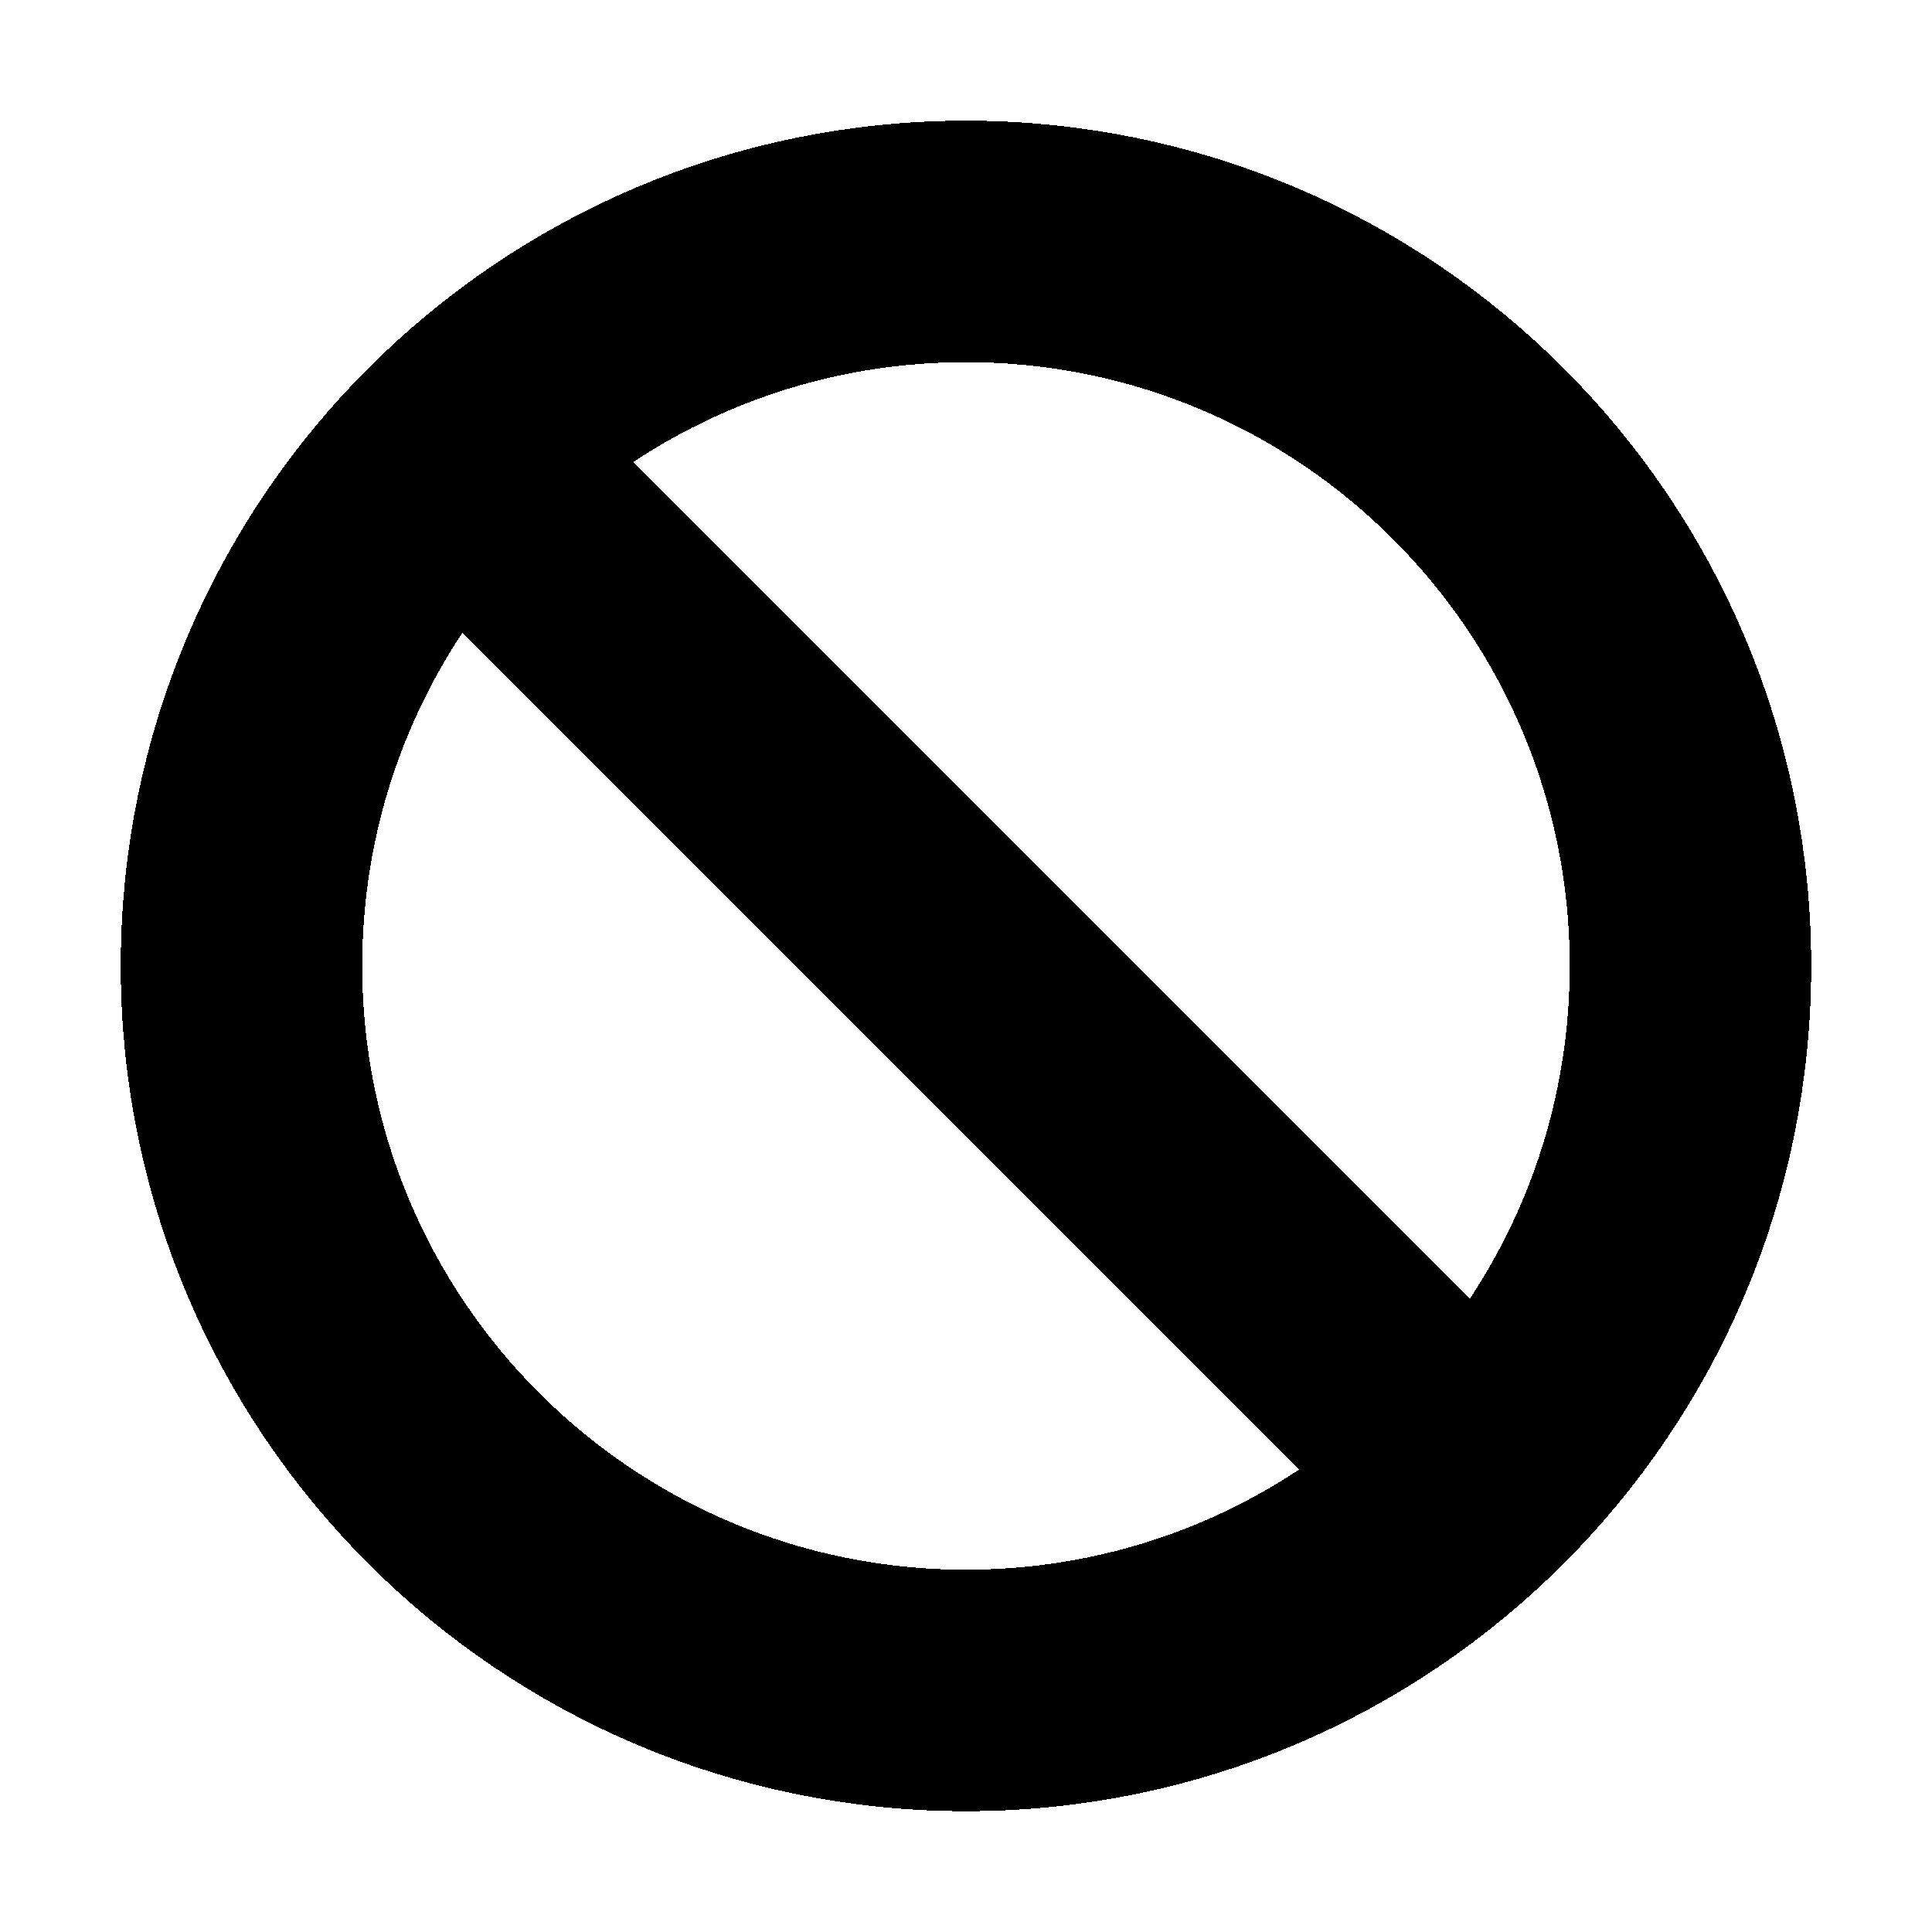
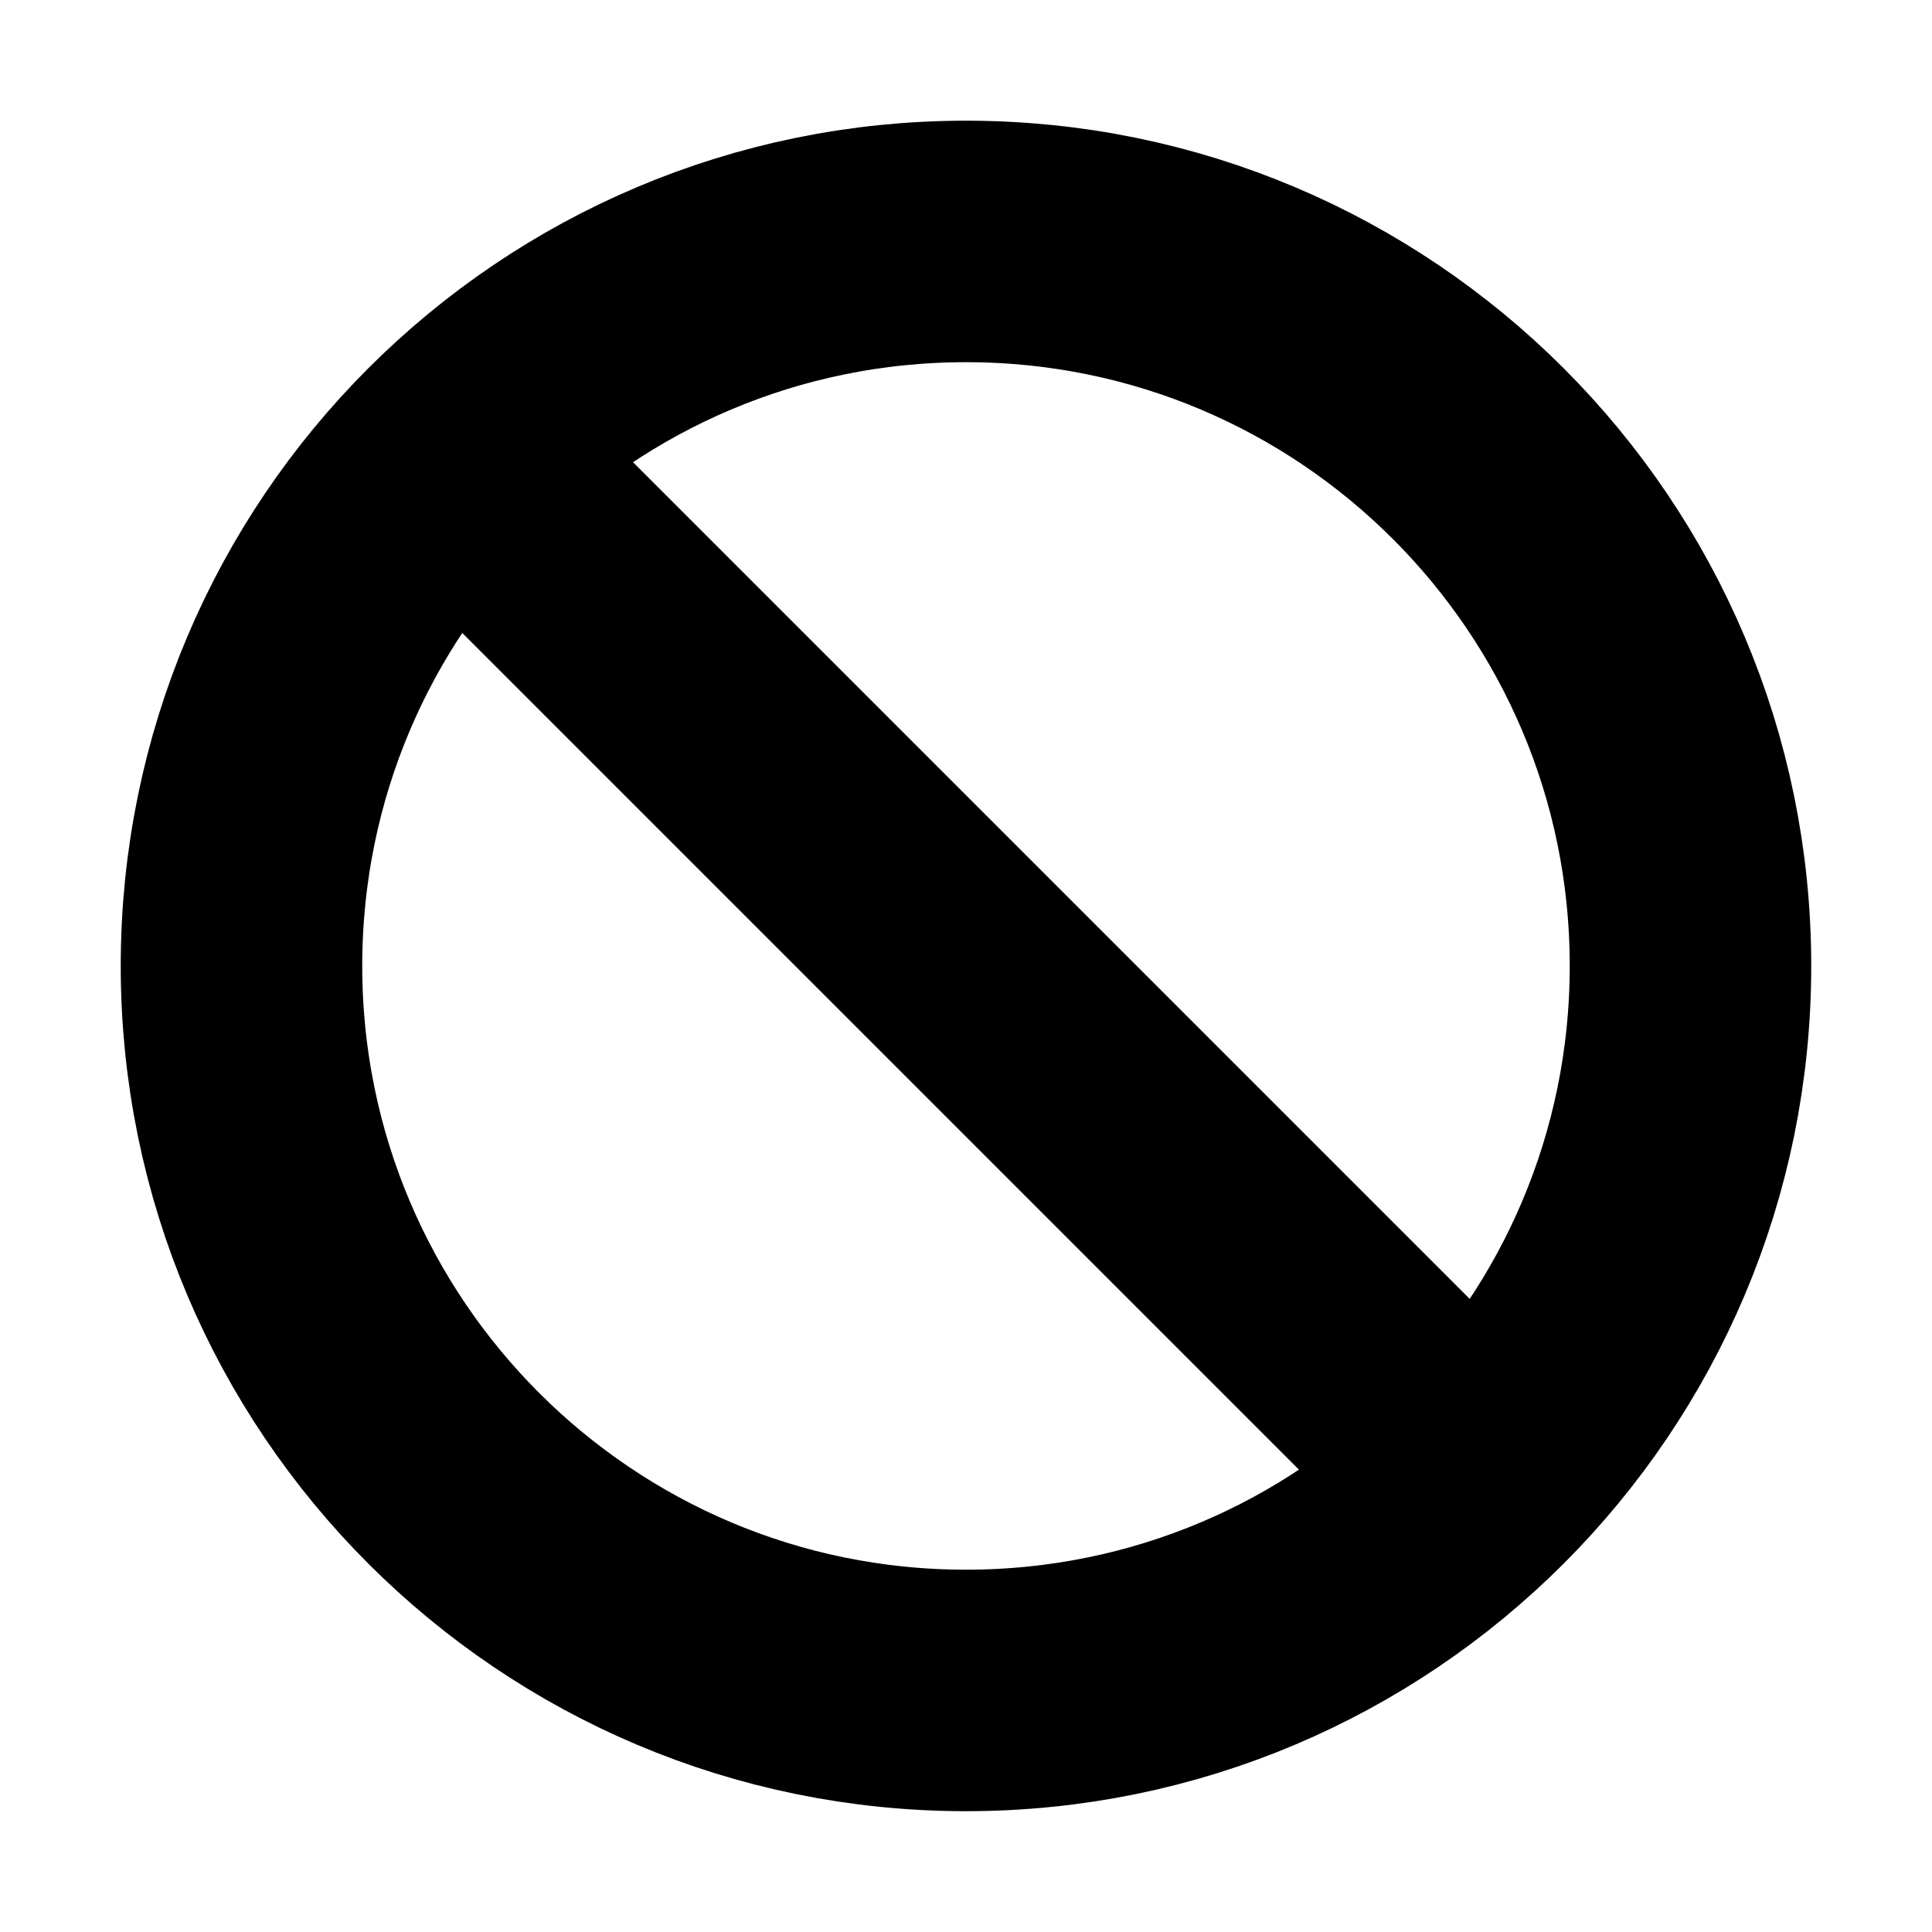
- <svg xmlns="http://www.w3.org/2000/svg" xmlns:xlink="http://www.w3.org/1999/xlink" width="16" height="16" id="svg2" version="1.1" shape-rendering="crispEdges">
+ <svg xmlns="http://www.w3.org/2000/svg" xmlns:xlink="http://www.w3.org/1999/xlink" width="16" height="16" id="svg2" version="1.1">
  <defs id="defs4">
    <linearGradient id="linearGradient5306">
      <stop style="stop-color:#ffffff;stop-opacity:0.099;" offset="0" id="stop5308" />
      <stop style="stop-color:#ffffff;stop-opacity:0;" offset="1" id="stop5310" />
    </linearGradient>
    <linearGradient id="linearGradient5290">
      <stop style="stop-color:#00ffff;stop-opacity:0.098;" offset="0" id="stop5292" />
      <stop id="stop6740" offset="0.5" style="stop-color:#00ff7f;stop-opacity:0.047;" />
      <stop style="stop-color:#00ff00;stop-opacity:0;" offset="1" id="stop5294" />
    </linearGradient>
    <linearGradient id="linearGradient5188">
      <stop style="stop-color:#64b5f6;stop-opacity:0.247;" offset="0" id="stop5198" />
      <stop style="stop-color:#64b5f6;stop-opacity:0;" offset="1" id="stop5192" />
    </linearGradient>
    <linearGradient id="linearGradient3975">
      <stop style="stop-color:#ff5555;stop-opacity:1;" offset="0" id="stop3977" />
    </linearGradient>
    <linearGradient id="linearGradient3969">
      <stop style="stop-color:#87cdde;stop-opacity:1;" offset="0" id="stop3971" />
    </linearGradient>
    <filter id="filter3945" x="0" y="6" width="1.2" style="color-interpolation-filters:sRGB">
      <feDiffuseLighting id="feDiffuseLighting3947" lighting-color="#fdfdfd" surfaceScale="121.495" diffuseConstant="28.448" />
    </filter>
    <filter id="filter3979" style="color-interpolation-filters:sRGB">
      <feFlood flood-opacity="0.2" flood-color="rgb(0,0,0)" result="flood" id="feFlood3981" />
      <feComposite in="flood" in2="SourceGraphic" operator="in" result="composite1" id="feComposite3983" />
      <feGaussianBlur stdDeviation="6" result="blur" id="feGaussianBlur3985" />
      <feOffset dx="0" dy="6" result="offset" id="feOffset3987" />
      <feComposite in="SourceGraphic" in2="offset" operator="over" result="fbSourceGraphic" id="feComposite3989" />
      <feColorMatrix result="fbSourceGraphicAlpha" in="fbSourceGraphic" values="0 0 0 -1 0 0 0 0 -1 0 0 0 0 -1 0 0 0 0 1 0" id="feColorMatrix3991" />
      <feFlood id="feFlood3993" flood-opacity="0.2" flood-color="rgb(0,0,0)" result="flood" in="fbSourceGraphic" />
      <feComposite id="feComposite3995" in2="fbSourceGraphic" in="flood" operator="in" result="composite1" />
      <feGaussianBlur id="feGaussianBlur3997" stdDeviation="6" result="blur" />
      <feOffset id="feOffset3999" dx="0" dy="6" result="offset" />
      <feComposite id="feComposite4001" in2="offset" in="fbSourceGraphic" operator="over" result="composite2" />
    </filter>
    <filter style="color-interpolation-filters:sRGB" id="filter3876">
      <feFlood flood-opacity="0.2" flood-color="rgb(0,0,0)" result="flood" id="feFlood3878" />
      <feComposite in="flood" in2="SourceGraphic" operator="in" result="composite1" id="feComposite3880" />
      <feGaussianBlur stdDeviation="6" result="blur" id="feGaussianBlur3882" />
      <feOffset dx="0" dy="6" result="offset" id="feOffset3884" />
      <feComposite in="SourceGraphic" in2="offset" operator="over" result="fbSourceGraphic" id="feComposite3886" />
      <feColorMatrix result="fbSourceGraphicAlpha" in="fbSourceGraphic" values="0 0 0 -1 0 0 0 0 -1 0 0 0 0 -1 0 0 0 0 1 0" id="feColorMatrix3888" />
      <feFlood id="feFlood3890" flood-opacity="0.397" flood-color="rgb(0,0,0)" result="flood" in="fbSourceGraphic" />
      <feComposite id="feComposite3892" in2="fbSourceGraphic" in="flood" operator="in" result="composite1" />
      <feGaussianBlur id="feGaussianBlur3894" stdDeviation="19.2" result="blur" />
      <feOffset id="feOffset3896" dx="0" dy="6" result="offset" />
      <feComposite id="feComposite3898" in2="offset" in="fbSourceGraphic" operator="over" result="fbSourceGraphic" />
      <feColorMatrix result="fbSourceGraphicAlpha" in="fbSourceGraphic" values="0 0 0 -1 0 0 0 0 -1 0 0 0 0 -1 0 0 0 0 1 0" id="feColorMatrix3900" />
      <feFlood id="feFlood3902" flood-opacity="0.8" flood-color="rgb(0,0,0)" result="flood" in="fbSourceGraphic" />
      <feComposite id="feComposite3904" in2="fbSourceGraphic" in="flood" operator="in" result="composite1" />
      <feGaussianBlur id="feGaussianBlur3906" stdDeviation="19.2" result="blur" />
      <feOffset id="feOffset3908" dx="0" dy="6" result="offset" />
      <feComposite id="feComposite3910" in2="offset" in="fbSourceGraphic" operator="over" result="fbSourceGraphic" />
      <feColorMatrix result="fbSourceGraphicAlpha" in="fbSourceGraphic" values="0 0 0 -1 0 0 0 0 -1 0 0 0 0 -1 0 0 0 0 1 0" id="feColorMatrix3912" />
      <feFlood id="feFlood3914" flood-opacity="0.8" flood-color="rgb(0,0,0)" result="flood" in="fbSourceGraphic" />
      <feComposite id="feComposite3916" in2="fbSourceGraphic" in="flood" operator="in" result="composite1" />
      <feGaussianBlur id="feGaussianBlur3918" stdDeviation="26.1" result="blur" />
      <feOffset id="feOffset3920" dx="0" dy="6" result="offset" />
      <feComposite id="feComposite3922" in2="offset" in="fbSourceGraphic" operator="over" result="fbSourceGraphic" />
      <feColorMatrix result="fbSourceGraphicAlpha" in="fbSourceGraphic" values="0 0 0 -1 0 0 0 0 -1 0 0 0 0 -1 0 0 0 0 1 0" id="feColorMatrix3924" />
      <feFlood id="feFlood3926" flood-opacity="0.8" flood-color="rgb(0,0,0)" result="flood" in="fbSourceGraphic" />
      <feComposite id="feComposite3928" in2="fbSourceGraphic" in="flood" operator="in" result="composite1" />
      <feGaussianBlur id="feGaussianBlur3930" stdDeviation="35.7" result="blur" />
      <feOffset id="feOffset3932" dx="0" dy="6" result="offset" />
      <feComposite id="feComposite3934" in2="offset" in="fbSourceGraphic" operator="over" result="fbSourceGraphic" />
      <feColorMatrix result="fbSourceGraphicAlpha" in="fbSourceGraphic" values="0 0 0 -1 0 0 0 0 -1 0 0 0 0 -1 0 0 0 0 1 0" id="feColorMatrix3936" />
      <feFlood id="feFlood3938" flood-opacity="0.8" flood-color="rgb(0,0,0)" result="flood" in="fbSourceGraphic" />
      <feComposite id="feComposite3940" in2="fbSourceGraphic" in="flood" operator="in" result="composite1" />
      <feGaussianBlur id="feGaussianBlur3942" stdDeviation="6" result="blur" />
      <feOffset id="feOffset3944" dx="0" dy="6" result="offset" />
      <feComposite id="feComposite3946" in2="offset" in="fbSourceGraphic" operator="over" result="fbSourceGraphic" />
      <feColorMatrix result="fbSourceGraphicAlpha" in="fbSourceGraphic" values="0 0 0 -1 0 0 0 0 -1 0 0 0 0 -1 0 0 0 0 1 0" id="feColorMatrix3948" />
      <feFlood id="feFlood3950" flood-opacity="0.8" flood-color="rgb(0,0,0)" result="flood" in="fbSourceGraphic" />
      <feComposite id="feComposite3952" in2="fbSourceGraphic" in="flood" operator="in" result="composite1" />
      <feGaussianBlur id="feGaussianBlur3954" stdDeviation="21.7" result="blur" />
      <feOffset id="feOffset3956" dx="0" dy="6" result="offset" />
      <feComposite id="feComposite3958" in2="offset" in="fbSourceGraphic" operator="over" result="fbSourceGraphic" />
      <feColorMatrix result="fbSourceGraphicAlpha" in="fbSourceGraphic" values="0 0 0 -1 0 0 0 0 -1 0 0 0 0 -1 0 0 0 0 1 0" id="feColorMatrix3960" />
      <feFlood id="feFlood3962" flood-opacity="0.8" flood-color="rgb(0,0,0)" result="flood" in="fbSourceGraphic" />
      <feComposite id="feComposite3964" in2="fbSourceGraphic" in="flood" operator="in" result="composite1" />
      <feGaussianBlur id="feGaussianBlur3966" stdDeviation="21.7" result="blur" />
      <feOffset id="feOffset3968" dx="0" dy="1.9" result="offset" />
      <feComposite id="feComposite3970" in2="offset" in="fbSourceGraphic" operator="over" result="fbSourceGraphic" />
      <feColorMatrix result="fbSourceGraphicAlpha" in="fbSourceGraphic" values="0 0 0 -1 0 0 0 0 -1 0 0 0 0 -1 0 0 0 0 1 0" id="feColorMatrix3972" />
      <feFlood id="feFlood3974" flood-opacity="0.8" flood-color="rgb(0,0,0)" result="flood" in="fbSourceGraphic" />
      <feComposite id="feComposite3976" in2="fbSourceGraphic" in="flood" operator="in" result="composite1" />
      <feGaussianBlur id="feGaussianBlur3978" stdDeviation="21.7" result="blur" />
      <feOffset id="feOffset3980" dx="3.6" dy="1.9" result="offset" />
      <feComposite id="feComposite3982" in2="offset" in="fbSourceGraphic" operator="over" result="fbSourceGraphic" />
      <feColorMatrix result="fbSourceGraphicAlpha" in="fbSourceGraphic" values="0 0 0 -1 0 0 0 0 -1 0 0 0 0 -1 0 0 0 0 1 0" id="feColorMatrix3984" />
      <feFlood id="feFlood3986" flood-opacity="0.8" flood-color="rgb(0,0,0)" result="flood" in="fbSourceGraphic" />
      <feComposite id="feComposite3988" in2="fbSourceGraphic" in="flood" operator="in" result="composite1" />
      <feGaussianBlur id="feGaussianBlur3990" stdDeviation="21.7" result="blur" />
      <feOffset id="feOffset3992" dx="9.6" dy="1.9" result="offset" />
      <feComposite id="feComposite3994" in2="offset" in="fbSourceGraphic" operator="over" result="fbSourceGraphic" />
      <feColorMatrix result="fbSourceGraphicAlpha" in="fbSourceGraphic" values="0 0 0 -1 0 0 0 0 -1 0 0 0 0 -1 0 0 0 0 1 0" id="feColorMatrix3996" />
      <feFlood id="feFlood3998" flood-opacity="0.8" flood-color="rgb(0,0,0)" result="flood" in="fbSourceGraphic" />
      <feComposite id="feComposite4000" in2="fbSourceGraphic" in="flood" operator="in" result="composite1" />
      <feGaussianBlur id="feGaussianBlur4002" stdDeviation="21.7" result="blur" />
      <feOffset id="feOffset4004" dx="1.2" dy="1.9" result="offset" />
      <feComposite id="feComposite4006" in2="offset" in="fbSourceGraphic" operator="over" result="fbSourceGraphic" />
      <feColorMatrix result="fbSourceGraphicAlpha" in="fbSourceGraphic" values="0 0 0 -1 0 0 0 0 -1 0 0 0 0 -1 0 0 0 0 1 0" id="feColorMatrix4008" />
      <feFlood id="feFlood4010" flood-opacity="0.8" flood-color="rgb(0,0,0)" result="flood" in="fbSourceGraphic" />
      <feComposite id="feComposite4012" in2="fbSourceGraphic" in="flood" operator="in" result="composite1" />
      <feGaussianBlur id="feGaussianBlur4014" stdDeviation="21.7" result="blur" />
      <feOffset id="feOffset4016" dx="-1.4" dy="1.9" result="offset" />
      <feComposite id="feComposite4018" in2="offset" in="fbSourceGraphic" operator="over" result="fbSourceGraphic" />
      <feColorMatrix result="fbSourceGraphicAlpha" in="fbSourceGraphic" values="0 0 0 -1 0 0 0 0 -1 0 0 0 0 -1 0 0 0 0 1 0" id="feColorMatrix4020" />
      <feFlood id="feFlood4022" flood-opacity="0.8" flood-color="rgb(0,0,0)" result="flood" in="fbSourceGraphic" />
      <feComposite id="feComposite4024" in2="fbSourceGraphic" in="flood" operator="in" result="composite1" />
      <feGaussianBlur id="feGaussianBlur4026" stdDeviation="21.7" result="blur" />
      <feOffset id="feOffset4028" dx="0.3" dy="1.9" result="offset" />
      <feComposite id="feComposite4030" in2="offset" in="fbSourceGraphic" operator="over" result="fbSourceGraphic" />
      <feColorMatrix result="fbSourceGraphicAlpha" in="fbSourceGraphic" values="0 0 0 -1 0 0 0 0 -1 0 0 0 0 -1 0 0 0 0 1 0" id="feColorMatrix4032" />
      <feFlood id="feFlood4034" flood-opacity="0.8" flood-color="rgb(0,0,0)" result="flood" in="fbSourceGraphic" />
      <feComposite id="feComposite4036" in2="fbSourceGraphic" in="flood" operator="in" result="composite1" />
      <feGaussianBlur id="feGaussianBlur4038" stdDeviation="21.7" result="blur" />
      <feOffset id="feOffset4040" dx="-8.04912e-16" dy="1.9" result="offset" />
      <feComposite id="feComposite4042" in2="offset" in="fbSourceGraphic" operator="over" result="fbSourceGraphic" />
      <feColorMatrix result="fbSourceGraphicAlpha" in="fbSourceGraphic" values="0 0 0 -1 0 0 0 0 -1 0 0 0 0 -1 0 0 0 0 1 0" id="feColorMatrix4044" />
      <feFlood id="feFlood4046" flood-opacity="0.8" flood-color="rgb(0,0,0)" result="flood" in="fbSourceGraphic" />
      <feComposite id="feComposite4048" in2="fbSourceGraphic" in="flood" operator="in" result="composite1" />
      <feGaussianBlur id="feGaussianBlur4050" stdDeviation="21.7" result="blur" />
      <feOffset id="feOffset4052" dx="-8.04912e-16" dy="3.6" result="offset" />
      <feComposite id="feComposite4054" in2="offset" in="fbSourceGraphic" operator="over" result="fbSourceGraphic" />
      <feColorMatrix result="fbSourceGraphicAlpha" in="fbSourceGraphic" values="0 0 0 -1 0 0 0 0 -1 0 0 0 0 -1 0 0 0 0 1 0" id="feColorMatrix4056" />
      <feFlood id="feFlood4058" flood-opacity="0.8" flood-color="rgb(0,0,0)" result="flood" in="fbSourceGraphic" />
      <feComposite id="feComposite4060" in2="fbSourceGraphic" in="flood" operator="in" result="composite1" />
      <feGaussianBlur id="feGaussianBlur4062" stdDeviation="6" result="blur" />
      <feOffset id="feOffset4064" dx="-8.04912e-16" dy="3.6" result="offset" />
      <feComposite id="feComposite4066" in2="offset" in="fbSourceGraphic" operator="over" result="fbSourceGraphic" />
      <feColorMatrix result="fbSourceGraphicAlpha" in="fbSourceGraphic" values="0 0 0 -1 0 0 0 0 -1 0 0 0 0 -1 0 0 0 0 1 0" id="feColorMatrix4080" />
      <feFlood id="feFlood4082" flood-opacity="0.8" flood-color="rgb(0,0,0)" result="flood" in="fbSourceGraphic" />
      <feComposite id="feComposite4084" in2="fbSourceGraphic" in="flood" operator="in" result="composite1" />
      <feGaussianBlur id="feGaussianBlur4086" stdDeviation="6" result="blur" />
      <feOffset id="feOffset4088" dx="-8.04912e-16" dy="3.6" result="offset" />
      <feComposite id="feComposite4090" in2="offset" in="fbSourceGraphic" operator="over" result="fbSourceGraphic" />
      <feColorMatrix result="fbSourceGraphicAlpha" in="fbSourceGraphic" values="0 0 0 -1 0 0 0 0 -1 0 0 0 0 -1 0 0 0 0 1 0" id="feColorMatrix4092" />
      <feFlood id="feFlood4094" flood-opacity="0.8" flood-color="rgb(0,0,0)" result="flood" in="fbSourceGraphic" />
      <feComposite id="feComposite4096" in2="fbSourceGraphic" in="flood" operator="in" result="composite1" />
      <feGaussianBlur id="feGaussianBlur4098" stdDeviation="6" result="blur" />
      <feOffset id="feOffset4100" dx="-8.04912e-16" dy="7.7" result="offset" />
      <feComposite id="feComposite4102" in2="offset" in="fbSourceGraphic" operator="over" result="fbSourceGraphic" />
      <feColorMatrix result="fbSourceGraphicAlpha" in="fbSourceGraphic" values="0 0 0 -1 0 0 0 0 -1 0 0 0 0 -1 0 0 0 0 1 0" id="feColorMatrix4104" />
      <feFlood id="feFlood4106" flood-opacity="0.8" flood-color="rgb(0,0,0)" result="flood" in="fbSourceGraphic" />
      <feComposite id="feComposite4108" in2="fbSourceGraphic" in="flood" operator="in" result="composite1" />
      <feGaussianBlur id="feGaussianBlur4110" stdDeviation="6" result="blur" />
      <feOffset id="feOffset4112" dx="-8.04912e-16" dy="11.6" result="offset" />
      <feComposite id="feComposite4114" in2="offset" in="fbSourceGraphic" operator="over" result="fbSourceGraphic" />
      <feColorMatrix result="fbSourceGraphicAlpha" in="fbSourceGraphic" values="0 0 0 -1 0 0 0 0 -1 0 0 0 0 -1 0 0 0 0 1 0" id="feColorMatrix4116" />
      <feFlood id="feFlood4118" flood-opacity="0.5" flood-color="rgb(0,0,0)" result="flood" in="fbSourceGraphic" />
      <feComposite id="feComposite4120" in2="fbSourceGraphic" in="flood" operator="in" result="composite1" />
      <feGaussianBlur id="feGaussianBlur4122" stdDeviation="6" result="blur" />
      <feOffset id="feOffset4124" dx="-8.04912e-16" dy="11.6" result="offset" />
      <feComposite id="feComposite4126" in2="offset" in="fbSourceGraphic" operator="over" result="fbSourceGraphic" />
      <feColorMatrix result="fbSourceGraphicAlpha" in="fbSourceGraphic" values="0 0 0 -1 0 0 0 0 -1 0 0 0 0 -1 0 0 0 0 1 0" id="feColorMatrix4128" />
      <feFlood id="feFlood4130" flood-opacity="0.3" flood-color="rgb(0,0,0)" result="flood" in="fbSourceGraphic" />
      <feComposite id="feComposite4132" in2="fbSourceGraphic" in="flood" operator="in" result="composite1" />
      <feGaussianBlur id="feGaussianBlur4134" stdDeviation="6" result="blur" />
      <feOffset id="feOffset4136" dx="-8.04912e-16" dy="11.6" result="offset" />
      <feComposite id="feComposite4138" in2="offset" in="fbSourceGraphic" operator="over" result="fbSourceGraphic" />
      <feColorMatrix result="fbSourceGraphicAlpha" in="fbSourceGraphic" values="0 0 0 -1 0 0 0 0 -1 0 0 0 0 -1 0 0 0 0 1 0" id="feColorMatrix4140" />
      <feFlood id="feFlood4142" flood-opacity="0.2" flood-color="rgb(0,0,0)" result="flood" in="fbSourceGraphic" />
      <feComposite id="feComposite4144" in2="fbSourceGraphic" in="flood" operator="in" result="composite1" />
      <feGaussianBlur id="feGaussianBlur4146" stdDeviation="6" result="blur" />
      <feOffset id="feOffset4148" dx="-8.04912e-16" dy="11.6" result="offset" />
      <feComposite id="feComposite4150" in2="offset" in="fbSourceGraphic" operator="over" result="fbSourceGraphic" />
      <feColorMatrix result="fbSourceGraphicAlpha" in="fbSourceGraphic" values="0 0 0 -1 0 0 0 0 -1 0 0 0 0 -1 0 0 0 0 1 0" id="feColorMatrix4152" />
      <feFlood id="feFlood4154" flood-opacity="0.2" flood-color="rgb(0,0,0)" result="flood" in="fbSourceGraphic" />
      <feComposite id="feComposite4156" in2="fbSourceGraphic" in="flood" operator="in" result="composite1" />
      <feGaussianBlur id="feGaussianBlur4158" stdDeviation="6" result="blur" />
      <feOffset id="feOffset4160" dx="-8.04912e-16" dy="11.6" result="offset" />
      <feComposite id="feComposite4162" in2="offset" in="fbSourceGraphic" operator="over" result="fbSourceGraphic" />
      <feColorMatrix result="fbSourceGraphicAlpha" in="fbSourceGraphic" values="0 0 0 -1 0 0 0 0 -1 0 0 0 0 -1 0 0 0 0 1 0" id="feColorMatrix4164" />
      <feFlood id="feFlood4166" flood-opacity="0.2" flood-color="rgb(0,0,0)" result="flood" in="fbSourceGraphic" />
      <feComposite id="feComposite4168" in2="fbSourceGraphic" in="flood" operator="in" result="composite1" />
      <feGaussianBlur id="feGaussianBlur4170" stdDeviation="6" result="blur" />
      <feOffset id="feOffset4172" dx="-8.04912e-16" dy="6" result="offset" />
      <feComposite id="feComposite4174" in2="offset" in="fbSourceGraphic" operator="over" result="composite2" />
    </filter>
    <filter id="filter4522" style="color-interpolation-filters:sRGB">
      <feGaussianBlur stdDeviation="3" id="feGaussianBlur4524" />
      <feColorMatrix result="fbSourceGraphic" values="1 0 0 0 0 0 1 0 0 0 0 0 1 0 0 0 0 0 6 -2.5 " id="feColorMatrix4526" />
    </filter>
    <filter id="filter4576" style="color-interpolation-filters:sRGB">
      <feGaussianBlur stdDeviation="3" id="feGaussianBlur4578" />
      <feColorMatrix result="fbSourceGraphic" values="1 0 0 0 0 0 1 0 0 0 0 0 1 0 0 0 0 0 6 -2.5 " id="feColorMatrix4580" />
    </filter>
    <filter id="filter4576-0" style="color-interpolation-filters:sRGB">
      <feGaussianBlur stdDeviation="3" id="feGaussianBlur4578-8" />
      <feColorMatrix result="fbSourceGraphic" values="1 0 0 0 0 0 1 0 0 0 0 0 1 0 0 0 0 0 6 -2.5 " id="feColorMatrix4580-0" />
    </filter>
    <filter id="filter4576-0-0" style="color-interpolation-filters:sRGB">
      <feGaussianBlur stdDeviation="3" id="feGaussianBlur4578-8-5" />
      <feColorMatrix result="fbSourceGraphic" values="1 0 0 0 0 0 1 0 0 0 0 0 1 0 0 0 0 0 6 -2.5 " id="feColorMatrix4580-0-2" />
    </filter>
    <filter id="filter4576-0-0-4" style="color-interpolation-filters:sRGB">
      <feGaussianBlur stdDeviation="3" id="feGaussianBlur4578-8-5-2" />
      <feColorMatrix result="fbSourceGraphic" values="1 0 0 0 0 0 1 0 0 0 0 0 1 0 0 0 0 0 6 -2.5 " id="feColorMatrix4580-0-2-7" />
    </filter>
    <radialGradient xlink:href="#linearGradient5306" id="radialGradient5296" cx="9" cy="1032.112" fx="9" fy="1032.112" r="10.125" gradientUnits="userSpaceOnUse" gradientTransform="matrix(1.944444,0,0,1.944447,-13.5625,-977.5881)" />
    <linearGradient xlink:href="#linearGradient5306" id="linearGradient5312" x1="-15.75" y1="1029.3" x2="23.625" y2="1029.3" gradientUnits="userSpaceOnUse" />
    <linearGradient id="linearGradient3783-1">
      <stop id="stop3785-2" offset="0" style="stop-color:#1e94d3;stop-opacity:1;" />
      <stop style="stop-color:#1e94d3;stop-opacity:1;" offset="1" id="stop3803-6" />
    </linearGradient>
    <linearGradient gradientUnits="userSpaceOnUse" y2="50" x2="30" y1="90" x1="-10" id="linearGradient3827-7" xlink:href="#linearGradient3783-1" />
    <linearGradient gradientUnits="userSpaceOnUse" y2="50" x2="30" y1="90" x1="-10" id="linearGradient3827" xlink:href="#linearGradient3783" />
    <linearGradient id="linearGradient3783">
      <stop id="stop3785" offset="0" style="stop-color:#1e94d3;stop-opacity:1;" />
      <stop style="stop-color:#1e94d3;stop-opacity:1;" offset="1" id="stop3803" />
    </linearGradient>
    <linearGradient id="linearGradient3821">
      <stop id="stop3823" offset="0" style="stop-color:#37aee2;stop-opacity:1;" />
      <stop id="stop3825" offset="1" style="stop-color:#1e96c8;stop-opacity:1;" />
    </linearGradient>
    <linearGradient id="linearGradient3829">
      <stop style="stop-color:#1f96d4;stop-opacity:1;" offset="0" id="stop3831" />
      <stop style="stop-color:#37aee2;stop-opacity:1;" offset="1" id="stop3833" />
    </linearGradient>
    <linearGradient id="linearGradient3877">
      <stop id="stop3879" offset="0" style="stop-color:#eff7fc;stop-opacity:1;" />
      <stop id="stop3881" offset="1" style="stop-color:#ffffff;stop-opacity:1;" />
    </linearGradient>
    <linearGradient id="linearGradient3689">
      <stop id="stop3691" offset="0" style="stop-color:#f68000;stop-opacity:1;" />
      <stop id="stop3693" offset="1" style="stop-color:#fd9800;stop-opacity:1;" />
    </linearGradient>
    <linearGradient id="linearGradient3675">
      <stop id="stop3677" offset="0" style="stop-color:#ffb900;stop-opacity:1;" />
      <stop id="stop3679" offset="1" style="stop-color:#ffd76b;stop-opacity:1;" />
    </linearGradient>
    <linearGradient y2="463.262" x2="412.23" y1="461.921" x1="-113.893" gradientUnits="userSpaceOnUse" id="linearGradient3840" xlink:href="#linearGradient3675" />
    <linearGradient id="linearGradient3634">
      <stop style="stop-color:#7a8288;stop-opacity:1;" offset="0" id="stop3636" />
      <stop id="stop3638" offset="0.076" style="stop-color:#9fa3a7;stop-opacity:1;" />
      <stop style="stop-color:#7d858b;stop-opacity:1;" offset="1" id="stop3640" />
    </linearGradient>
    <linearGradient y2="12.703" x2="151.346" y1="-0.642" x1="107.209" gradientTransform="matrix(0.2822222,0,0,0.2822222,-0.1398399,-0.01181449)" gradientUnits="userSpaceOnUse" id="linearGradient3838" xlink:href="#linearGradient3634" />
    <linearGradient id="linearGradient3712">
      <stop id="stop3714" offset="0" style="stop-color:#a1abb2;stop-opacity:1;" />
      <stop style="stop-color:#eaeced;stop-opacity:1;" offset="0.148" id="stop3720" />
      <stop id="stop3716" offset="1" style="stop-color:#c6ccd0;stop-opacity:1;" />
    </linearGradient>
    <linearGradient y2="27.389" x2="164.759" y1="12.641" x1="104.886" gradientUnits="userSpaceOnUse" id="linearGradient3836" xlink:href="#linearGradient3712" />
    <linearGradient id="linearGradient3702">
      <stop id="stop3704" offset="0" style="stop-color:#7a8288;stop-opacity:1;" />
      <stop style="stop-color:#9fa3a7;stop-opacity:1;" offset="0.529" id="stop3710" />
      <stop id="stop3706" offset="1" style="stop-color:#7d858b;stop-opacity:1;" />
    </linearGradient>
    <linearGradient y2="268.415" x2="334.031" y1="252.484" x1="18.875" gradientUnits="userSpaceOnUse" id="linearGradient3834" xlink:href="#linearGradient3702" />
    <linearGradient id="linearGradient3626">
      <stop style="stop-color:#a1abb2;stop-opacity:1;" offset="0" id="stop3628" />
      <stop id="stop3630" offset="0.083" style="stop-color:#eaeced;stop-opacity:1;" />
      <stop style="stop-color:#c6ccd0;stop-opacity:1;" offset="1" id="stop3632" />
    </linearGradient>
    <linearGradient y2="290.7" x2="278.432" y1="228.6" x1="44.104" gradientUnits="userSpaceOnUse" id="linearGradient3832" xlink:href="#linearGradient3626" />
    <linearGradient id="linearGradient3646">
      <stop id="stop3648" offset="0" style="stop-color:#f48200;stop-opacity:0;" />
      <stop style="stop-color:#f48200;stop-opacity:0.728;" offset="0.589" id="stop3654" />
      <stop id="stop3658" offset="0.816" style="stop-color:#cc5f00;stop-opacity:1;" />
      <stop id="stop3650" offset="1" style="stop-color:#a43d00;stop-opacity:1;" />
    </linearGradient>
    <linearGradient y2="55.356" x2="261.622" y1="70.105" x1="115.202" gradientUnits="userSpaceOnUse" id="linearGradient3830" xlink:href="#linearGradient3646" />
    <linearGradient id="linearGradient3668">
      <stop style="stop-color:#9b4400;stop-opacity:1;" offset="0" id="stop3670" />
      <stop style="stop-color:#e56300;stop-opacity:1;" offset="1" id="stop3672" />
    </linearGradient>
    <linearGradient y2="108.988" x2="93.522" y1="102.284" x1="64.751" gradientUnits="userSpaceOnUse" id="linearGradient3828" xlink:href="#linearGradient3668" />
    <linearGradient id="linearGradient3649">
      <stop id="stop3651" offset="0" style="stop-color:#e26400;stop-opacity:1;" />
      <stop id="stop3653" offset="1" style="stop-color:#ffb900;stop-opacity:1;" />
    </linearGradient>
    <linearGradient y2="125.316" x2="44.376" y1="100.342" x1="40.775" gradientTransform="matrix(1,0,0,1.020233,0,-1.423461)" gradientUnits="userSpaceOnUse" id="linearGradient3826" xlink:href="#linearGradient3649" />
    <linearGradient id="linearGradient3689-2">
      <stop id="stop3691-2" offset="0" style="stop-color:#f68000;stop-opacity:1;" />
      <stop id="stop3693-3" offset="1" style="stop-color:#fd9800;stop-opacity:1;" />
    </linearGradient>
    <linearGradient id="linearGradient3675-8">
      <stop id="stop3677-4" offset="0" style="stop-color:#ffb900;stop-opacity:1;" />
      <stop id="stop3679-7" offset="1" style="stop-color:#ffd76b;stop-opacity:1;" />
    </linearGradient>
    <linearGradient y2="463.262" x2="412.23" y1="461.921" x1="-113.893" gradientUnits="userSpaceOnUse" id="linearGradient3840-4" xlink:href="#linearGradient3675-8" />
    <linearGradient id="linearGradient3634-7">
      <stop style="stop-color:#7a8288;stop-opacity:1;" offset="0" id="stop3636-4" />
      <stop id="stop3638-6" offset="0.076" style="stop-color:#9fa3a7;stop-opacity:1;" />
      <stop style="stop-color:#7d858b;stop-opacity:1;" offset="1" id="stop3640-9" />
    </linearGradient>
    <linearGradient y2="12.703" x2="151.346" y1="-0.642" x1="107.209" gradientTransform="matrix(0.2822222,0,0,0.2822222,-0.1398399,-0.01181449)" gradientUnits="userSpaceOnUse" id="linearGradient3838-1" xlink:href="#linearGradient3634-7" />
    <linearGradient id="linearGradient3712-7">
      <stop id="stop3714-7" offset="0" style="stop-color:#a1abb2;stop-opacity:1;" />
      <stop style="stop-color:#eaeced;stop-opacity:1;" offset="0.148" id="stop3720-2" />
      <stop id="stop3716-3" offset="1" style="stop-color:#c6ccd0;stop-opacity:1;" />
    </linearGradient>
    <linearGradient y2="27.389" x2="164.759" y1="12.641" x1="104.886" gradientUnits="userSpaceOnUse" id="linearGradient3836-7" xlink:href="#linearGradient3712-7" />
    <linearGradient id="linearGradient3702-3">
      <stop id="stop3704-5" offset="0" style="stop-color:#7a8288;stop-opacity:1;" />
      <stop style="stop-color:#9fa3a7;stop-opacity:1;" offset="0.529" id="stop3710-4" />
      <stop id="stop3706-4" offset="1" style="stop-color:#7d858b;stop-opacity:1;" />
    </linearGradient>
    <linearGradient y2="268.415" x2="334.031" y1="252.484" x1="18.875" gradientUnits="userSpaceOnUse" id="linearGradient3834-9" xlink:href="#linearGradient3702-3" />
    <linearGradient id="linearGradient3626-6">
      <stop style="stop-color:#a1abb2;stop-opacity:1;" offset="0" id="stop3628-0" />
      <stop id="stop3630-5" offset="0.083" style="stop-color:#eaeced;stop-opacity:1;" />
      <stop style="stop-color:#c6ccd0;stop-opacity:1;" offset="1" id="stop3632-7" />
    </linearGradient>
    <linearGradient y2="290.7" x2="278.432" y1="228.6" x1="44.104" gradientUnits="userSpaceOnUse" id="linearGradient3832-3" xlink:href="#linearGradient3626-6" />
    <linearGradient id="linearGradient3646-6">
      <stop id="stop3648-6" offset="0" style="stop-color:#f48200;stop-opacity:0;" />
      <stop style="stop-color:#f48200;stop-opacity:0.728;" offset="0.589" id="stop3654-6" />
      <stop id="stop3658-4" offset="0.816" style="stop-color:#cc5f00;stop-opacity:1;" />
      <stop id="stop3650-0" offset="1" style="stop-color:#a43d00;stop-opacity:1;" />
    </linearGradient>
    <linearGradient y2="55.356" x2="261.622" y1="70.105" x1="115.202" gradientUnits="userSpaceOnUse" id="linearGradient3830-6" xlink:href="#linearGradient3646-6" />
    <linearGradient id="linearGradient3668-5">
      <stop style="stop-color:#9b4400;stop-opacity:1;" offset="0" id="stop3670-3" />
      <stop style="stop-color:#e56300;stop-opacity:1;" offset="1" id="stop3672-2" />
    </linearGradient>
    <linearGradient y2="108.988" x2="93.522" y1="102.284" x1="64.751" gradientUnits="userSpaceOnUse" id="linearGradient3828-1" xlink:href="#linearGradient3668-5" />
    <linearGradient id="linearGradient3649-3">
      <stop id="stop3651-9" offset="0" style="stop-color:#e26400;stop-opacity:1;" />
      <stop id="stop3653-7" offset="1" style="stop-color:#ffb900;stop-opacity:1;" />
    </linearGradient>
    <linearGradient y2="125.316" x2="44.376" y1="100.342" x1="40.775" gradientTransform="matrix(1,0,0,1.020233,0,-1.423461)" gradientUnits="userSpaceOnUse" id="linearGradient3826-1" xlink:href="#linearGradient3649-3" />
    <linearGradient id="linearGradient2460" y2="44.984" gradientUnits="userSpaceOnUse" x2="19.36" y1="21.031" x1="19.245">
      <stop id="stop3602" style="stop-color:#fafafa;stop-opacity:1;" offset="0" />
      <stop id="stop3604" style="stop-color:#f0f0f0;stop-opacity:1;" offset="1" />
    </linearGradient>
    <linearGradient xlink:href="#linearGradient2460" id="linearGradient3157" gradientUnits="userSpaceOnUse" gradientTransform="matrix(12.10256,0,0,12.10256,-34.46825,-46.18711)" x1="18.93" y1="6.295" x2="19.36" y2="36.644" />
    <linearGradient id="linearGradient5479-2">
      <stop id="stop5481-7" offset="0" style="stop-color:#be5300;stop-opacity:1;" />
      <stop style="stop-color:#f07300;stop-opacity:1" offset="0.763" id="stop5483-4" />
      <stop id="stop5485-2" offset="1" style="stop-color:#e67700;stop-opacity:1;" />
    </linearGradient>
    <linearGradient y2="134.644" x2="128.507" y1="101.118" x1="4.11" gradientTransform="matrix(1.235159,0,0,1.235159,262.2571,326.9873)" gradientUnits="userSpaceOnUse" id="linearGradient3900" xlink:href="#linearGradient5479-2" />
    <linearGradient id="linearGradient5479-6">
      <stop style="stop-color:#be5300;stop-opacity:1;" offset="0" id="stop5481-6" />
      <stop id="stop5483-0" offset="0.763" style="stop-color:#f07300;stop-opacity:1" />
      <stop style="stop-color:#e67700;stop-opacity:1;" offset="1" id="stop5485-5" />
    </linearGradient>
    <linearGradient xlink:href="#linearGradient5479-6" id="linearGradient5467-1" gradientUnits="userSpaceOnUse" gradientTransform="matrix(1.235159,0,0,1.235159,262.2571,326.9873)" x1="4.11" y1="101.118" x2="128.507" y2="134.644" />
    <linearGradient id="linearGradient5447">
      <stop id="stop5451" offset="0" style="stop-color:#e66e00;stop-opacity:1;" />
      <stop style="stop-color:#e67700;stop-opacity:1;" offset="1" id="stop5453" />
    </linearGradient>
    <linearGradient id="linearGradient5479">
      <stop style="stop-color:#be5300;stop-opacity:1;" offset="0" id="stop5481" />
      <stop id="stop5483" offset="0.763" style="stop-color:#f07300;stop-opacity:1" />
      <stop style="stop-color:#e67700;stop-opacity:1;" offset="1" id="stop5485" />
    </linearGradient>
    <linearGradient xlink:href="#linearGradient5479" id="linearGradient5467" gradientUnits="userSpaceOnUse" gradientTransform="matrix(1.235159,0,0,1.235159,262.2571,326.9873)" x1="4.11" y1="101.118" x2="128.507" y2="134.644" />
    <linearGradient gradientTransform="matrix(1.005865,0,0,0.994169,100,0)" gradientUnits="userSpaceOnUse" id="linearGradient3416" y2="7.017" x2="45.448" y1="92.54" x1="45.448">
      <stop offset="0" style="stop-color:#000000;stop-opacity:1" id="stop3418" />
      <stop offset="1" style="stop-color:#000000;stop-opacity:0.588" id="stop3420" />
    </linearGradient>
    <linearGradient xlink:href="#ButtonShadow-0-1-1-5" id="linearGradient5342" gradientUnits="userSpaceOnUse" gradientTransform="matrix(1.007415,0,0,1.007415,-810.4888,593.1369)" x1="1012.513" y1="484.417" x2="1006.808" y2="20.626" />
    <linearGradient gradientTransform="matrix(1.005865,0,0,0.994169,100,0)" gradientUnits="userSpaceOnUse" id="linearGradient3409" y2="7.017" x2="45.448" y1="92.54" x1="45.448">
      <stop offset="0" style="stop-color:#000000;stop-opacity:1" id="stop3411" />
      <stop offset="1" style="stop-color:#000000;stop-opacity:0.588" id="stop3413" />
    </linearGradient>
    <linearGradient gradientTransform="matrix(1.005865,0,0,0.994169,100,0)" gradientUnits="userSpaceOnUse" id="linearGradient3402" y2="7.017" x2="45.448" y1="92.54" x1="45.448">
      <stop offset="0" style="stop-color:#000000;stop-opacity:1" id="stop3404" />
      <stop offset="1" style="stop-color:#000000;stop-opacity:0.588" id="stop3406" />
    </linearGradient>
    <linearGradient gradientTransform="matrix(1.005865,0,0,0.994169,100,0)" gradientUnits="userSpaceOnUse" id="linearGradient3395" y2="7.017" x2="45.448" y1="92.54" x1="45.448">
      <stop offset="0" style="stop-color:#000000;stop-opacity:1" id="stop3397" />
      <stop offset="1" style="stop-color:#000000;stop-opacity:0.588" id="stop3399" />
    </linearGradient>
    <linearGradient gradientTransform="matrix(1.005865,0,0,0.994169,100,0)" gradientUnits="userSpaceOnUse" id="ButtonShadow-0-1-1-5" y2="7.017" x2="45.448" y1="92.54" x1="45.448">
      <stop offset="0" style="stop-color:#000000;stop-opacity:1" id="stop3750-8-9-3-6" />
      <stop offset="1" style="stop-color:#000000;stop-opacity:0.588" id="stop3752-5-6-4-2" />
    </linearGradient>
    <linearGradient id="linearGradient4046">
      <stop offset="0" style="stop-color:#000000;stop-opacity:1;" id="stop4048" />
      <stop offset="1" style="stop-color:#ffffff;stop-opacity:0.2" id="stop4050" />
    </linearGradient>
    <linearGradient id="linearGradient3737">
      <stop offset="0" style="stop-color:#ffffff;stop-opacity:1" id="stop3739" />
      <stop offset="1" style="stop-color:#ffffff;stop-opacity:0" id="stop3741" />
    </linearGradient>
    <linearGradient id="linearGradient4487">
      <stop offset="0" style="stop-color:#000000;stop-opacity:1" id="stop4489" />
      <stop offset="1" style="stop-color:#000000;stop-opacity:0" id="stop4491" />
    </linearGradient>
    <linearGradient y2="251.661" x2="1011.953" y1="476.26" x1="1016.104" gradientTransform="translate(-146.2203,369.0885)" gradientUnits="userSpaceOnUse" id="linearGradient4082" xlink:href="#linearGradient4487" />
    <linearGradient xlink:href="#SVGID_2_" id="linearGradient3803" x1="259.994" y1="44" x2="259.994" y2="464" gradientUnits="userSpaceOnUse" />
    <linearGradient y2="217.459" x2="200.051" y1="185.074" x1="200.051" gradientTransform="matrix(9.257474,0,0,9.257474,-1595.928,-1607.211)" gradientUnits="userSpaceOnUse" id="linearGradient3017" xlink:href="#SVGID_2_" />
    <linearGradient xlink:href="#SVGID_2_" id="linearGradient3021" gradientUnits="userSpaceOnUse" gradientTransform="matrix(13.57763,0,0,13.57763,-2026.162,-2566.71)" x1="200.051" y1="185.074" x2="200.051" y2="217.459" />
    <linearGradient y2="217.459" x2="200.051" y1="185.074" x1="200.051" gradientUnits="userSpaceOnUse" id="SVGID_2_">
      <stop id="stop13" style="stop-color:#61B74A" offset="0" />
      <stop id="stop15" style="stop-color:#449934" offset="1" />
    </linearGradient>
    <radialGradient gradientUnits="userSpaceOnUse" gradientTransform="matrix(1,0,0,1.049991,0,-19.27059)" r="191.619" fy="385.484" fx="558.354" cy="385.484" cx="558.354" id="radialGradient3867" xlink:href="#XMLID_74_-8-1" />
    <linearGradient y2="48.085" x2="78.466" y1="56.301" x1="64.478" gradientUnits="userSpaceOnUse" id="XMLID_74_-8-1">
      <stop id="stop155-3-8" style="stop-color:#ffffff;stop-opacity:1;" offset="0" />
      <stop id="stop157-94-6" style="stop-color:#e6e6e6;stop-opacity:1;" offset="1" />
    </linearGradient>
  </defs>
  <g id="layer2" transform="translate(1.000843,1.0005)">
    <circle style="fill:none;stroke:#000000;stroke-width:2;stroke-linecap:square;paint-order:markers stroke fill" id="path1753" cx="6.999" cy="6.999" r="6" />
    <path style="fill:none;stroke:#000000;stroke-width:2;stroke-linecap:square;paint-order:markers stroke fill" d="m 2.999,2.999 8,8" id="path1832" />
  </g>
</svg>
